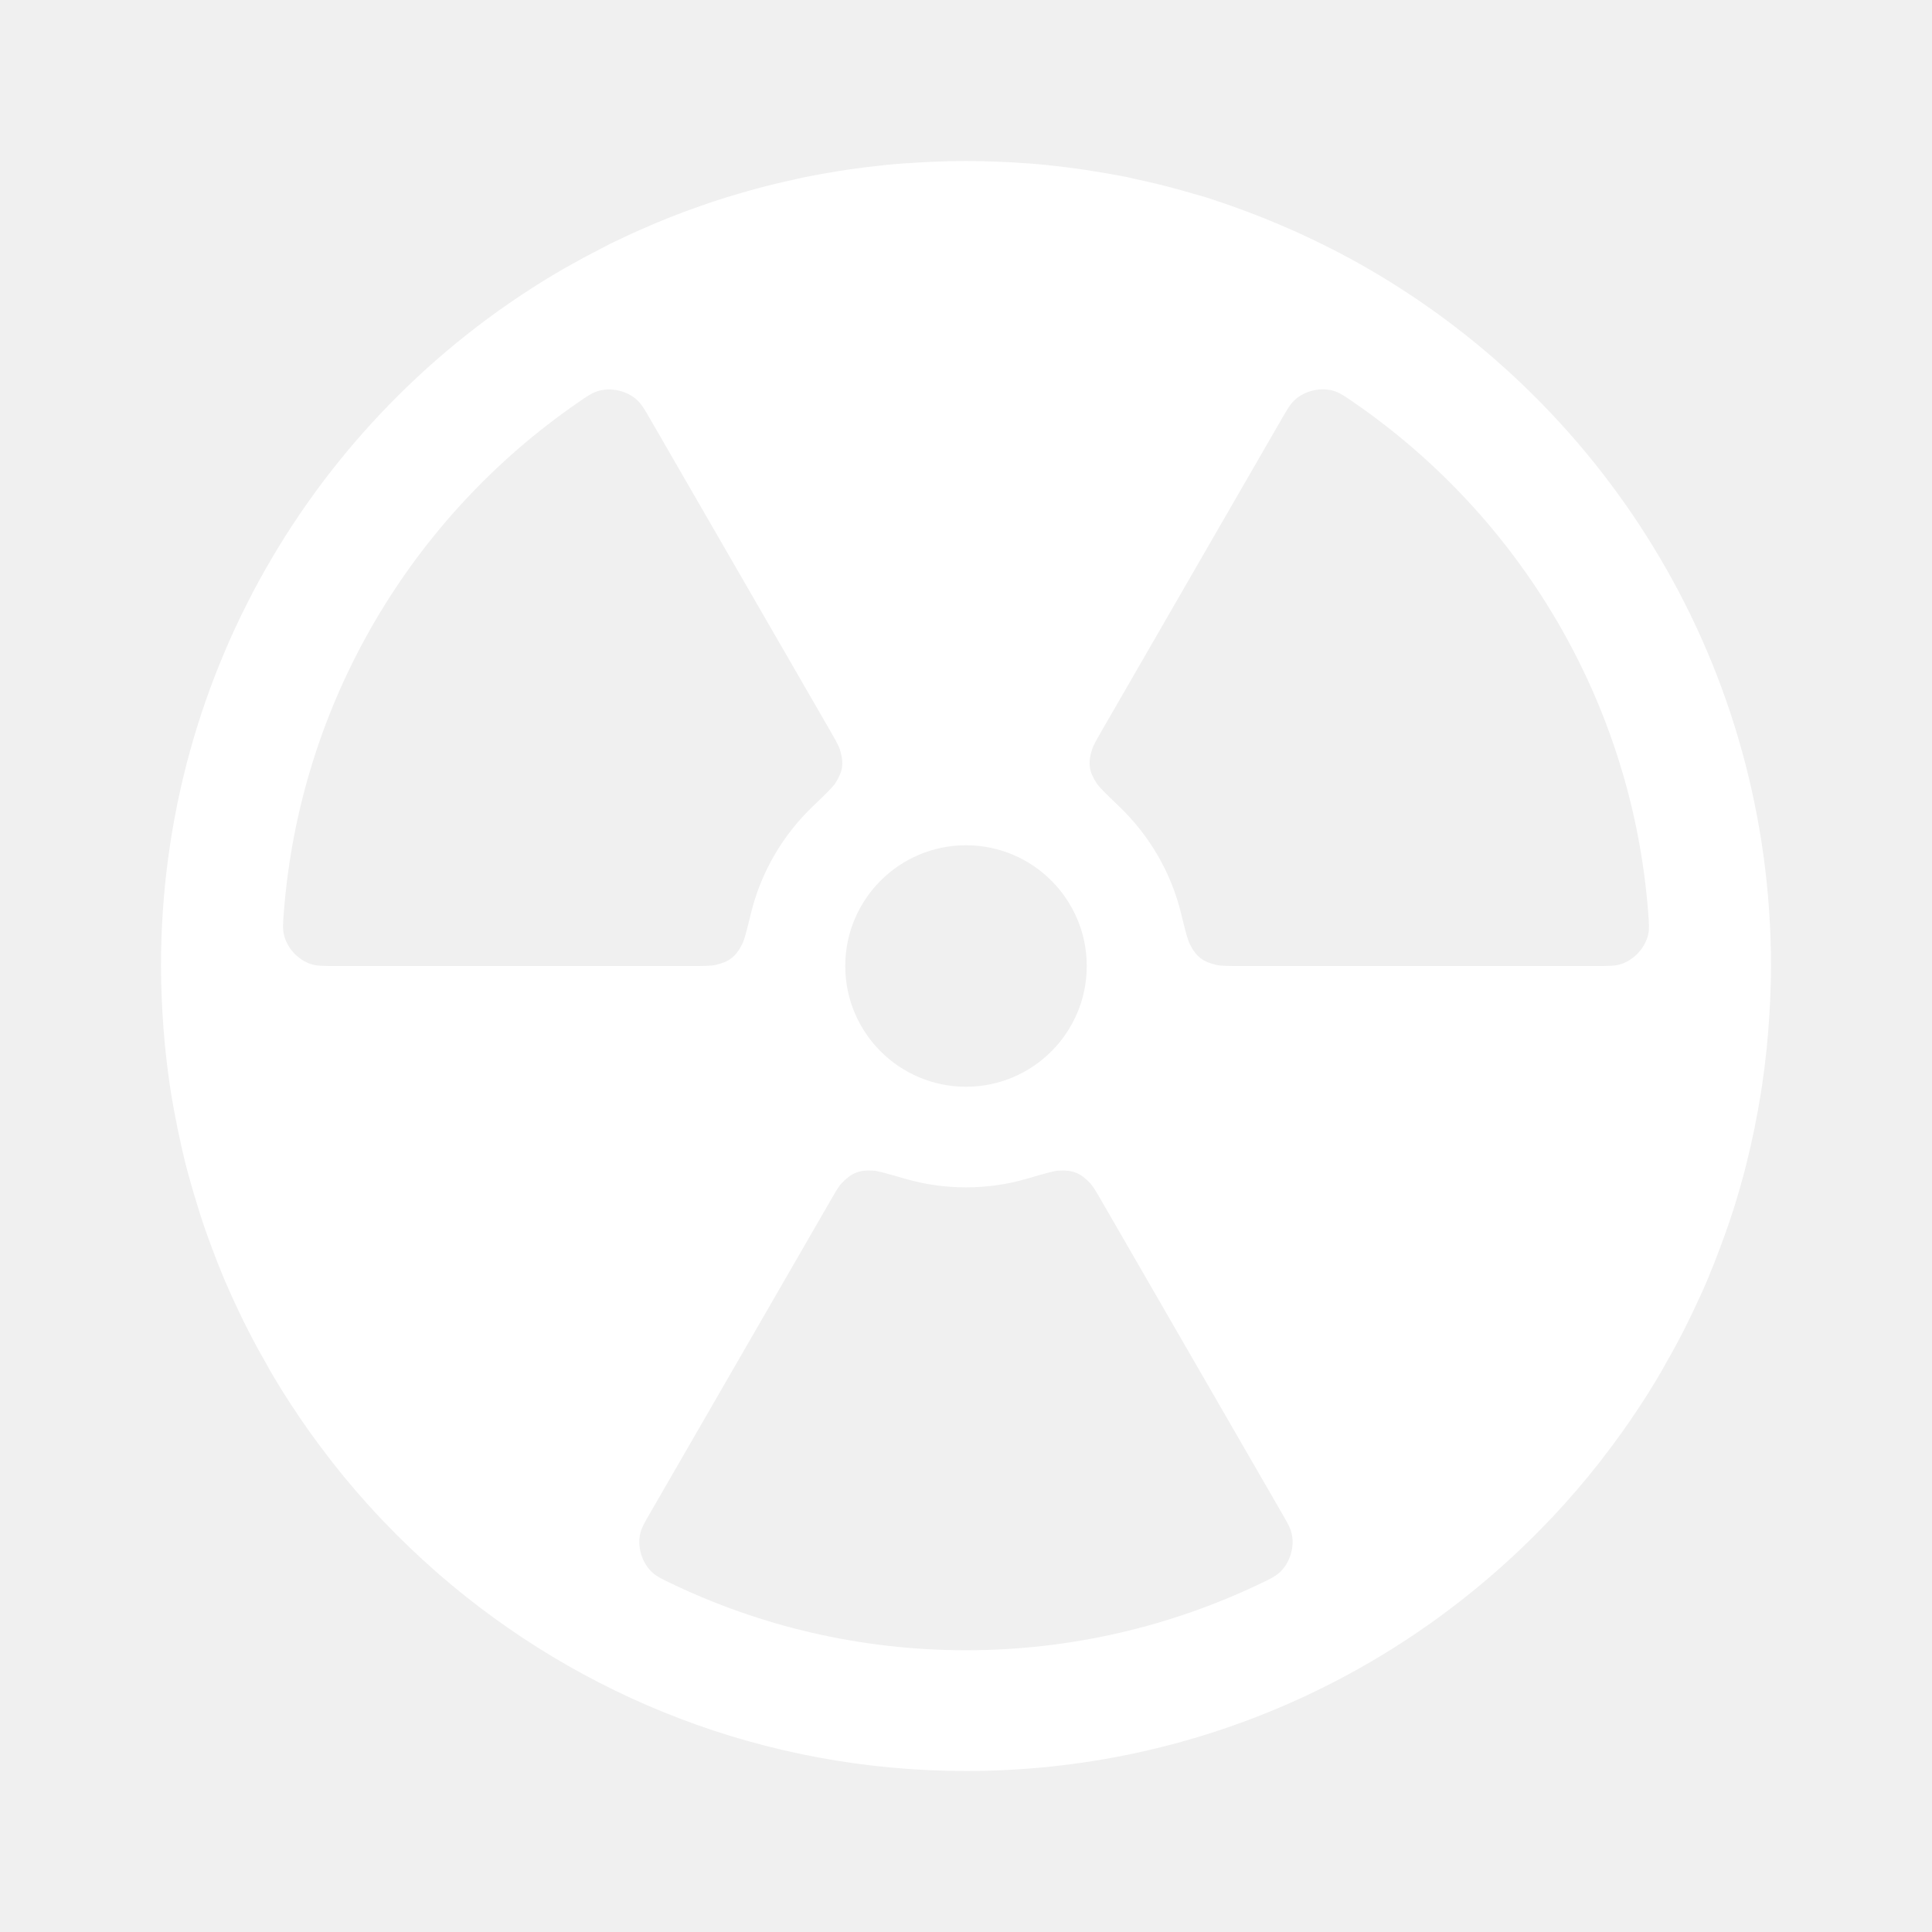
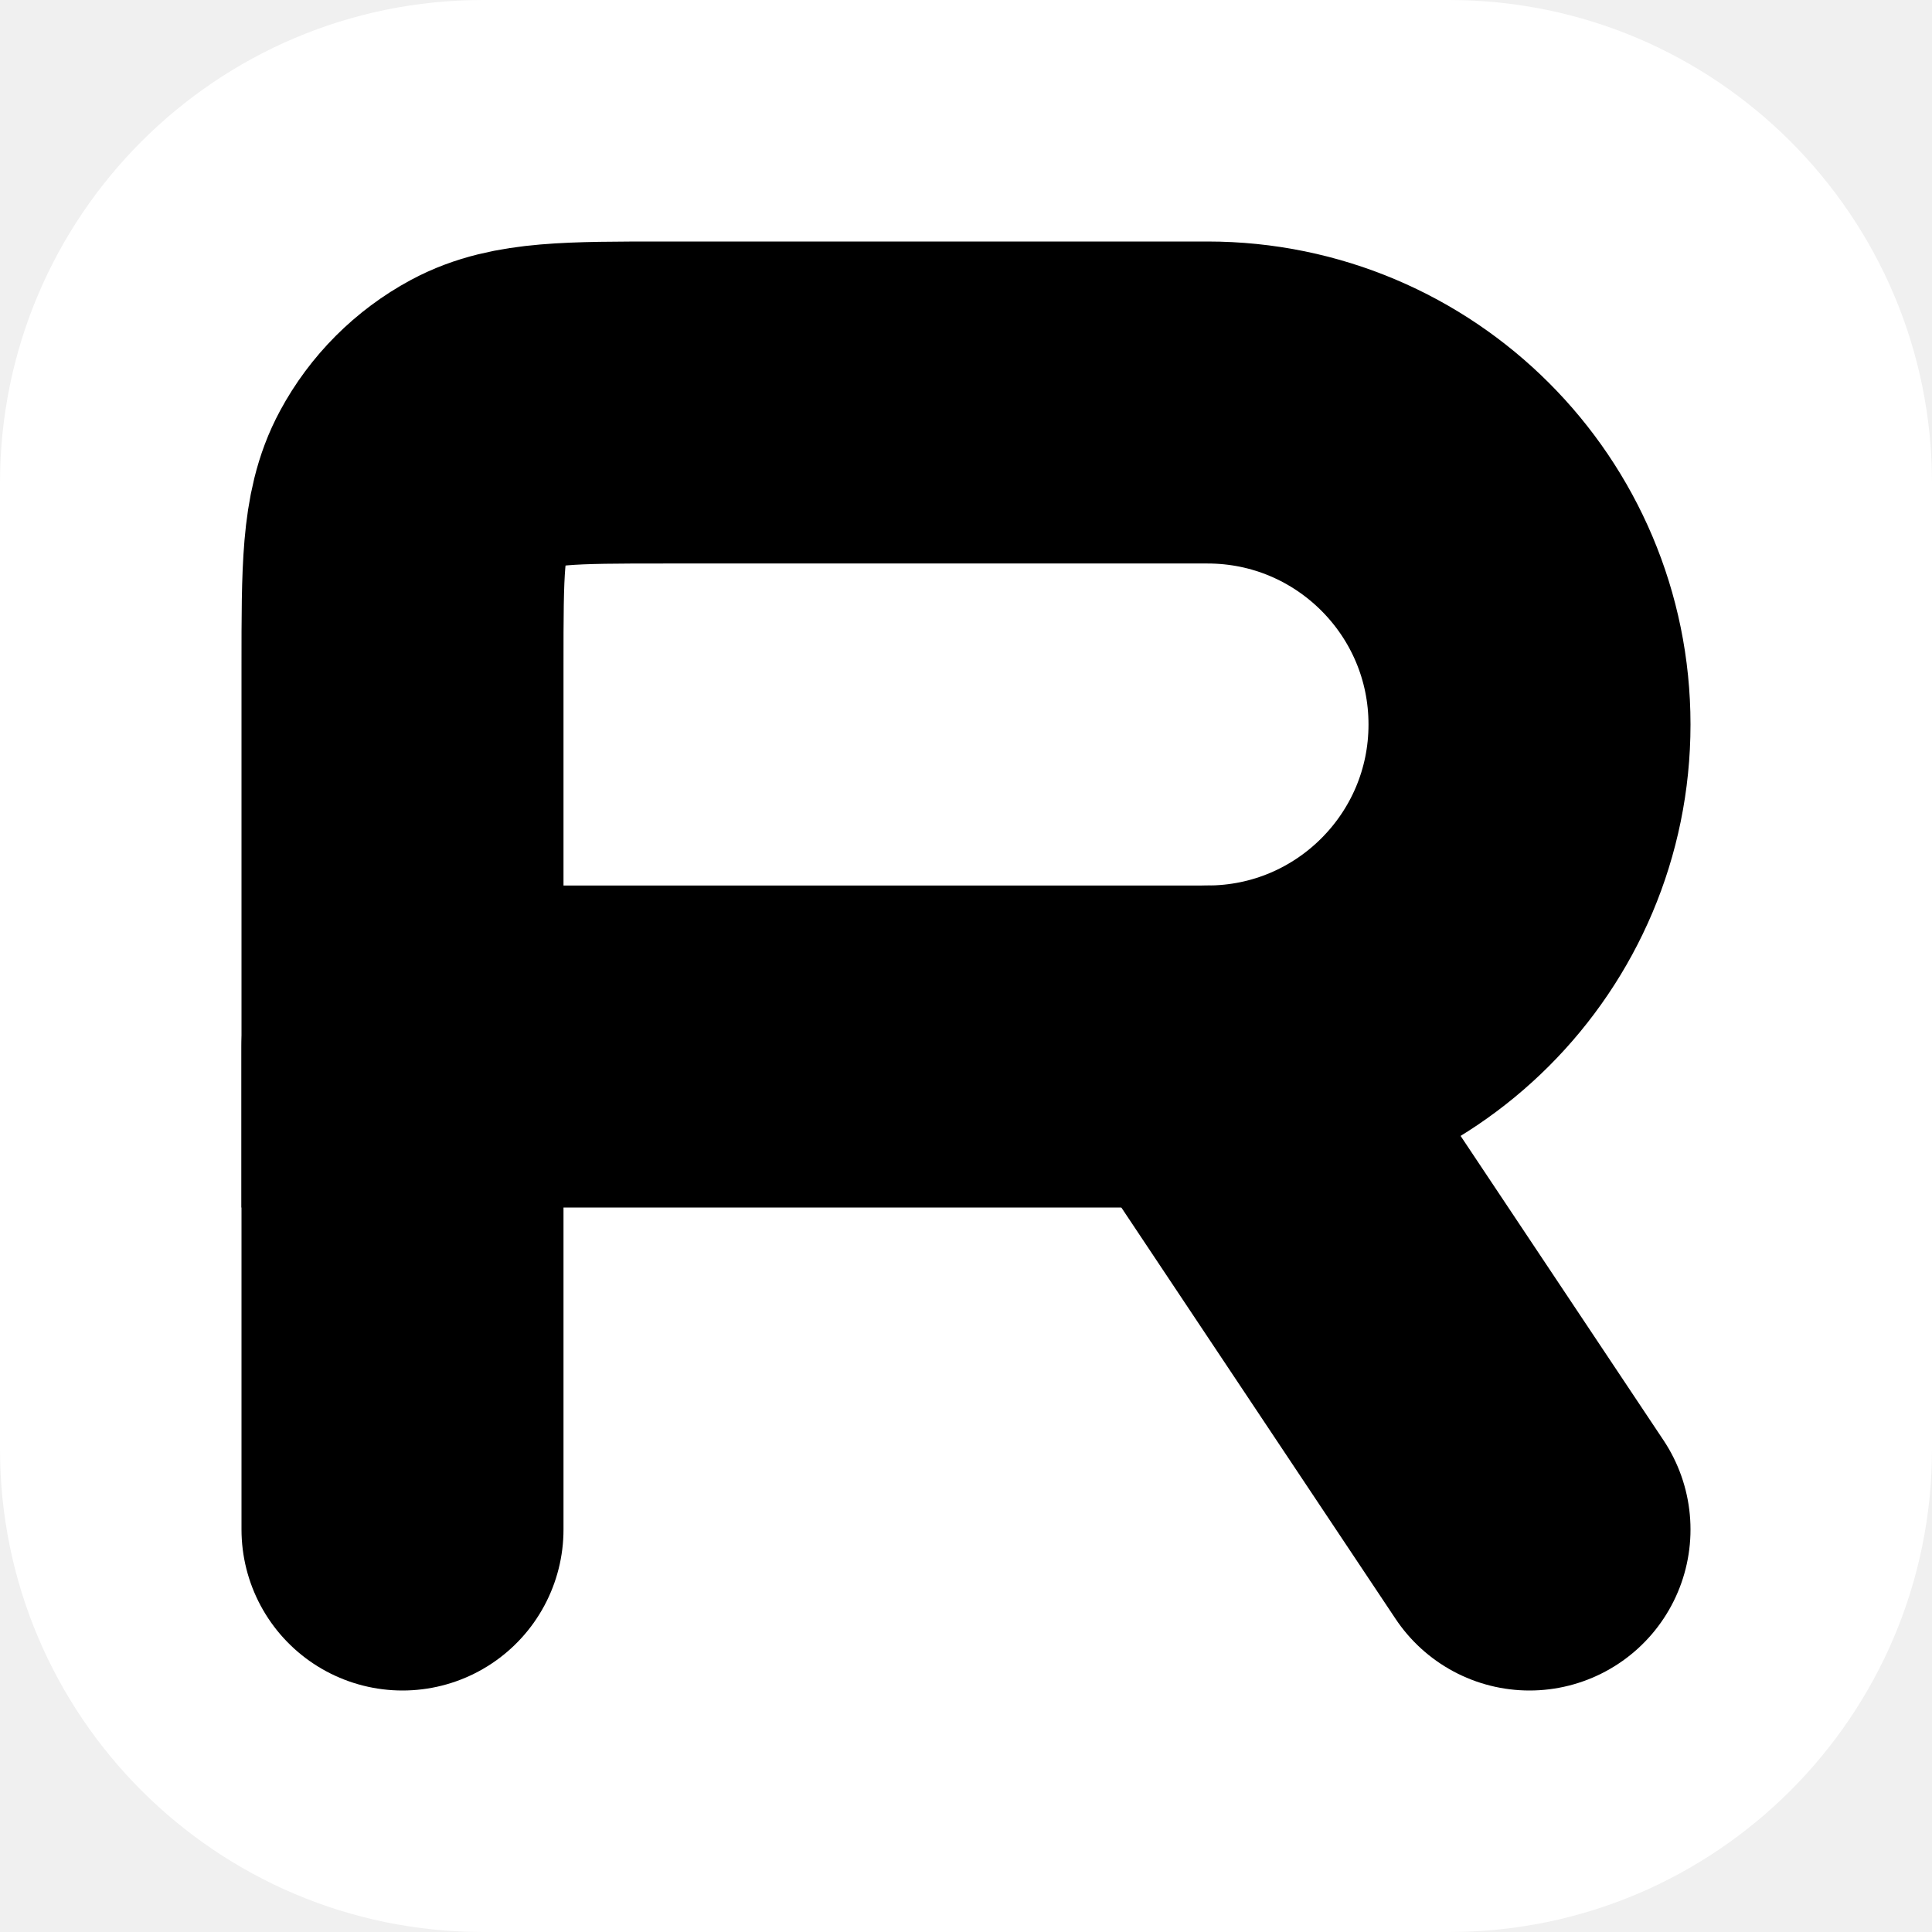
<svg xmlns="http://www.w3.org/2000/svg" width="24" height="24" viewBox="0 0 24 24" fill="none">
-   <path fill-rule="evenodd" clip-rule="evenodd" d="M12.444 2.011C12.489 2.013 12.533 2.014 12.577 2.017C12.724 2.025 12.87 2.036 13.015 2.051C13.028 2.052 13.041 2.054 13.055 2.056C13.186 2.069 13.316 2.087 13.446 2.105C13.495 2.113 13.544 2.12 13.593 2.128C13.729 2.15 13.865 2.173 14 2.2C14.037 2.208 14.073 2.217 14.11 2.225C14.2 2.244 14.289 2.265 14.377 2.286C14.448 2.303 14.518 2.321 14.588 2.34C14.668 2.361 14.746 2.384 14.825 2.407C14.875 2.422 14.925 2.434 14.974 2.449L15.252 2.542C15.269 2.548 15.286 2.554 15.304 2.561C15.564 2.652 15.819 2.755 16.069 2.866C16.11 2.885 16.151 2.903 16.192 2.922C16.458 3.045 16.717 3.178 16.969 3.322C16.979 3.328 16.989 3.334 16.999 3.34C19.988 5.069 22 8.299 22 12C22 12.147 21.995 12.292 21.989 12.438C21.987 12.487 21.984 12.537 21.981 12.586C21.964 12.887 21.933 13.184 21.89 13.477C21.885 13.511 21.879 13.545 21.874 13.579C21.827 13.874 21.768 14.165 21.696 14.451C21.688 14.485 21.679 14.52 21.67 14.554C21.637 14.678 21.603 14.801 21.565 14.923C21.559 14.944 21.552 14.965 21.546 14.986C21.506 15.113 21.463 15.239 21.418 15.363C21.399 15.416 21.38 15.468 21.36 15.52C21.321 15.624 21.281 15.727 21.238 15.83C21.228 15.855 21.218 15.881 21.207 15.906C21.154 16.031 21.097 16.154 21.039 16.276C21.02 16.317 21 16.358 20.98 16.398C20.937 16.487 20.892 16.575 20.846 16.662C20.796 16.757 20.743 16.85 20.69 16.943C20.663 16.992 20.636 17.041 20.607 17.089C20.567 17.156 20.527 17.224 20.485 17.29C20.45 17.347 20.413 17.402 20.377 17.458C20.229 17.685 20.072 17.905 19.906 18.118C19.895 18.133 19.884 18.148 19.872 18.163C19.688 18.398 19.493 18.624 19.289 18.842C19.27 18.862 19.25 18.883 19.23 18.903C17.41 20.81 14.845 22 12 22C9.496 22 7.208 21.078 5.454 19.557C5.44 19.544 5.426 19.531 5.411 19.519C5.188 19.323 4.973 19.118 4.769 18.903C4.749 18.883 4.729 18.862 4.71 18.842C4.506 18.624 4.311 18.398 4.127 18.163C4.115 18.148 4.104 18.133 4.093 18.118C3.927 17.905 3.77 17.685 3.622 17.458C3.586 17.402 3.549 17.347 3.514 17.29C3.472 17.224 3.432 17.156 3.392 17.089C3.363 17.041 3.336 16.992 3.309 16.943C3.253 16.846 3.198 16.747 3.146 16.648C3.104 16.568 3.063 16.488 3.023 16.407C3.001 16.362 2.979 16.318 2.958 16.273C2.901 16.151 2.845 16.03 2.792 15.906C2.781 15.881 2.771 15.855 2.761 15.83C2.718 15.727 2.678 15.624 2.639 15.52C2.619 15.468 2.6 15.416 2.581 15.363C2.548 15.272 2.517 15.18 2.487 15.088C2.461 15.005 2.436 14.922 2.411 14.839C2.387 14.757 2.363 14.675 2.341 14.593C2.325 14.535 2.309 14.476 2.295 14.418C2.27 14.316 2.247 14.213 2.225 14.109C2.211 14.047 2.199 13.985 2.187 13.923C2.165 13.813 2.145 13.704 2.127 13.593C2.119 13.546 2.112 13.498 2.105 13.451C2.085 13.311 2.067 13.169 2.053 13.027C2.051 13.006 2.049 12.985 2.047 12.964C2.035 12.838 2.025 12.713 2.018 12.586C2.015 12.537 2.013 12.487 2.011 12.438C2.004 12.292 2 12.147 2 12C2 8.299 4.011 5.069 7 3.34C7.019 3.329 7.039 3.318 7.059 3.307C7.187 3.234 7.317 3.164 7.449 3.097C7.493 3.074 7.537 3.05 7.581 3.028C7.649 2.995 7.718 2.963 7.787 2.931C7.845 2.904 7.902 2.877 7.96 2.852C8.2 2.745 8.445 2.648 8.695 2.561C8.749 2.542 8.804 2.523 8.858 2.505C8.963 2.47 9.068 2.438 9.174 2.407C9.253 2.384 9.332 2.361 9.411 2.34C9.481 2.321 9.551 2.303 9.622 2.286C9.705 2.266 9.788 2.247 9.871 2.229C9.916 2.219 9.961 2.208 10.006 2.199C10.137 2.173 10.269 2.149 10.401 2.128C10.452 2.12 10.503 2.112 10.555 2.104C10.684 2.086 10.814 2.069 10.944 2.056C10.958 2.054 10.971 2.052 10.984 2.051C11.129 2.036 11.275 2.026 11.421 2.018C11.466 2.015 11.511 2.013 11.557 2.011C11.704 2.004 11.851 2 12 2C12.149 2 12.297 2.004 12.444 2.011ZM13.708 14.96C13.624 14.814 13.582 14.742 13.544 14.7C13.423 14.571 13.326 14.532 13.149 14.542C13.093 14.545 12.981 14.577 12.758 14.642C12.518 14.712 12.263 14.75 12 14.75C11.736 14.75 11.482 14.712 11.24 14.642C11.017 14.577 10.905 14.545 10.848 14.542C10.672 14.532 10.575 14.571 10.454 14.7C10.415 14.742 10.373 14.815 10.29 14.96L8.085 18.78C8.009 18.91 7.972 18.975 7.955 19.044C7.912 19.215 7.976 19.421 8.108 19.538C8.161 19.585 8.221 19.614 8.342 19.672C9.45 20.202 10.69 20.5 12 20.5C13.31 20.5 14.549 20.201 15.657 19.672C15.778 19.614 15.838 19.585 15.891 19.538C16.023 19.421 16.087 19.215 16.044 19.044C16.027 18.975 15.99 18.91 15.914 18.78L13.708 14.96ZM12 10.5C11.172 10.5 10.5 11.172 10.5 12C10.5 12.828 11.172 13.5 12 13.5C12.828 13.5 13.5 12.828 13.5 12C13.5 11.172 12.828 10.5 12 10.5ZM8.085 5.22C8.01 5.09 7.972 5.025 7.921 4.976C7.794 4.853 7.584 4.805 7.416 4.862C7.349 4.884 7.294 4.922 7.183 4.998C5.131 6.412 3.731 8.703 3.526 11.33C3.516 11.464 3.51 11.531 3.525 11.601C3.56 11.774 3.706 11.932 3.876 11.98C3.944 12 4.019 12 4.17 12H8.58C8.748 12 8.832 12 8.887 11.987C9.059 11.948 9.141 11.884 9.221 11.726C9.247 11.676 9.275 11.562 9.331 11.336C9.457 10.827 9.726 10.374 10.092 10.022C10.26 9.861 10.343 9.78 10.374 9.733C10.471 9.585 10.486 9.482 10.434 9.313C10.417 9.259 10.375 9.186 10.291 9.04L8.085 5.22ZM13.708 9.04C13.624 9.186 13.582 9.258 13.565 9.313C13.513 9.482 13.528 9.585 13.625 9.733C13.656 9.78 13.739 9.861 13.907 10.022C14.273 10.374 14.543 10.827 14.669 11.336C14.725 11.563 14.754 11.676 14.779 11.726C14.859 11.884 14.941 11.948 15.113 11.987C15.168 12 15.252 12 15.42 12H19.83C19.981 12 20.056 12 20.124 11.98C20.294 11.932 20.44 11.774 20.476 11.601C20.49 11.531 20.484 11.464 20.474 11.33C20.269 8.702 18.868 6.411 16.815 4.997C16.704 4.921 16.649 4.883 16.582 4.86C16.414 4.804 16.204 4.852 16.077 4.975C16.026 5.024 15.988 5.089 15.913 5.219L13.708 9.04Z" fill="white" style="fill:white;fill-opacity:1;" />
+   <rect width="24" height="24" rx="6" fill="white" style="fill:white;fill-opacity:1;" />
+   <path d="M5 8.26C5 7.083 5 6.495 5.24 6.051C5.425 5.707 5.707 5.425 6.05 5.24C6.495 5 7.083 5 8.26 5L15 5C17.209 5 19 6.791 19 9C19 11.209 17.209 13 15 13L5 13V8.26Z" stroke="black" style="stroke:black;stroke-opacity:1;" stroke-width="4" stroke-linecap="round" />
+   <path d="M5 13V19" stroke="black" style="stroke:black;stroke-opacity:1;" stroke-width="4" stroke-linecap="round" />
+   <path d="M15 13L19 19" stroke="black" style="stroke:black;stroke-opacity:1;" stroke-width="4" stroke-linecap="round" />
</svg>
